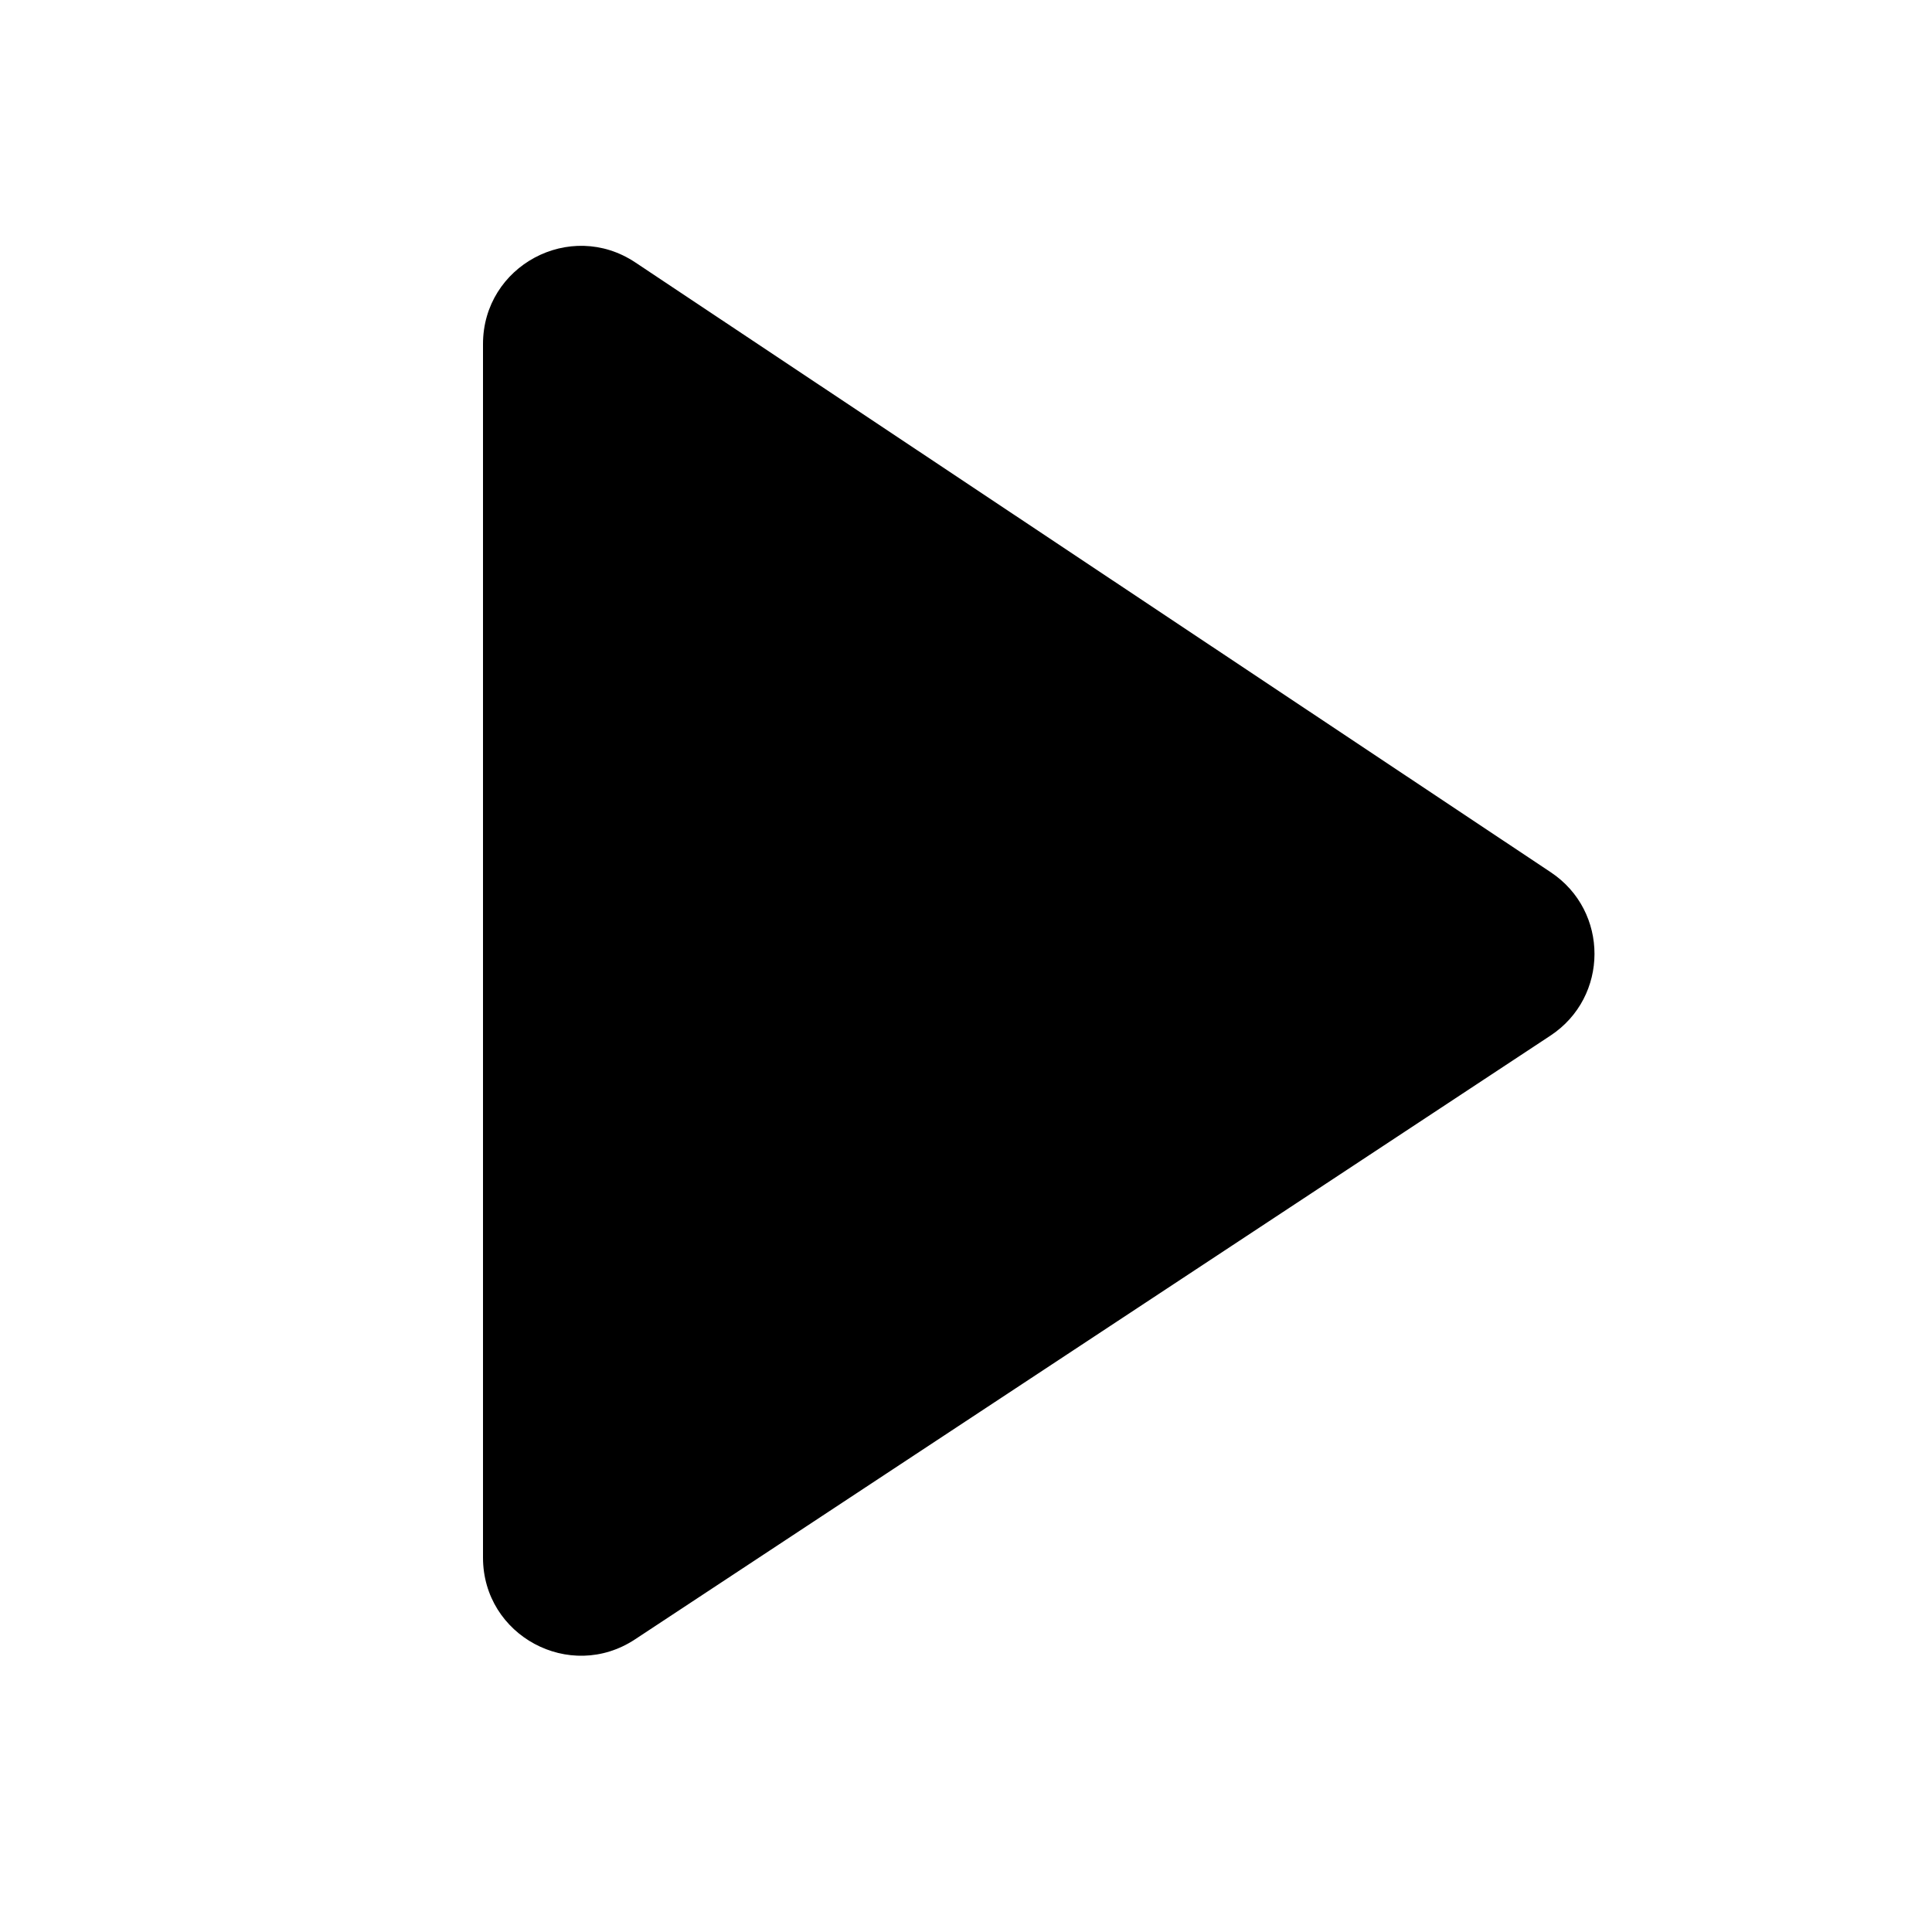
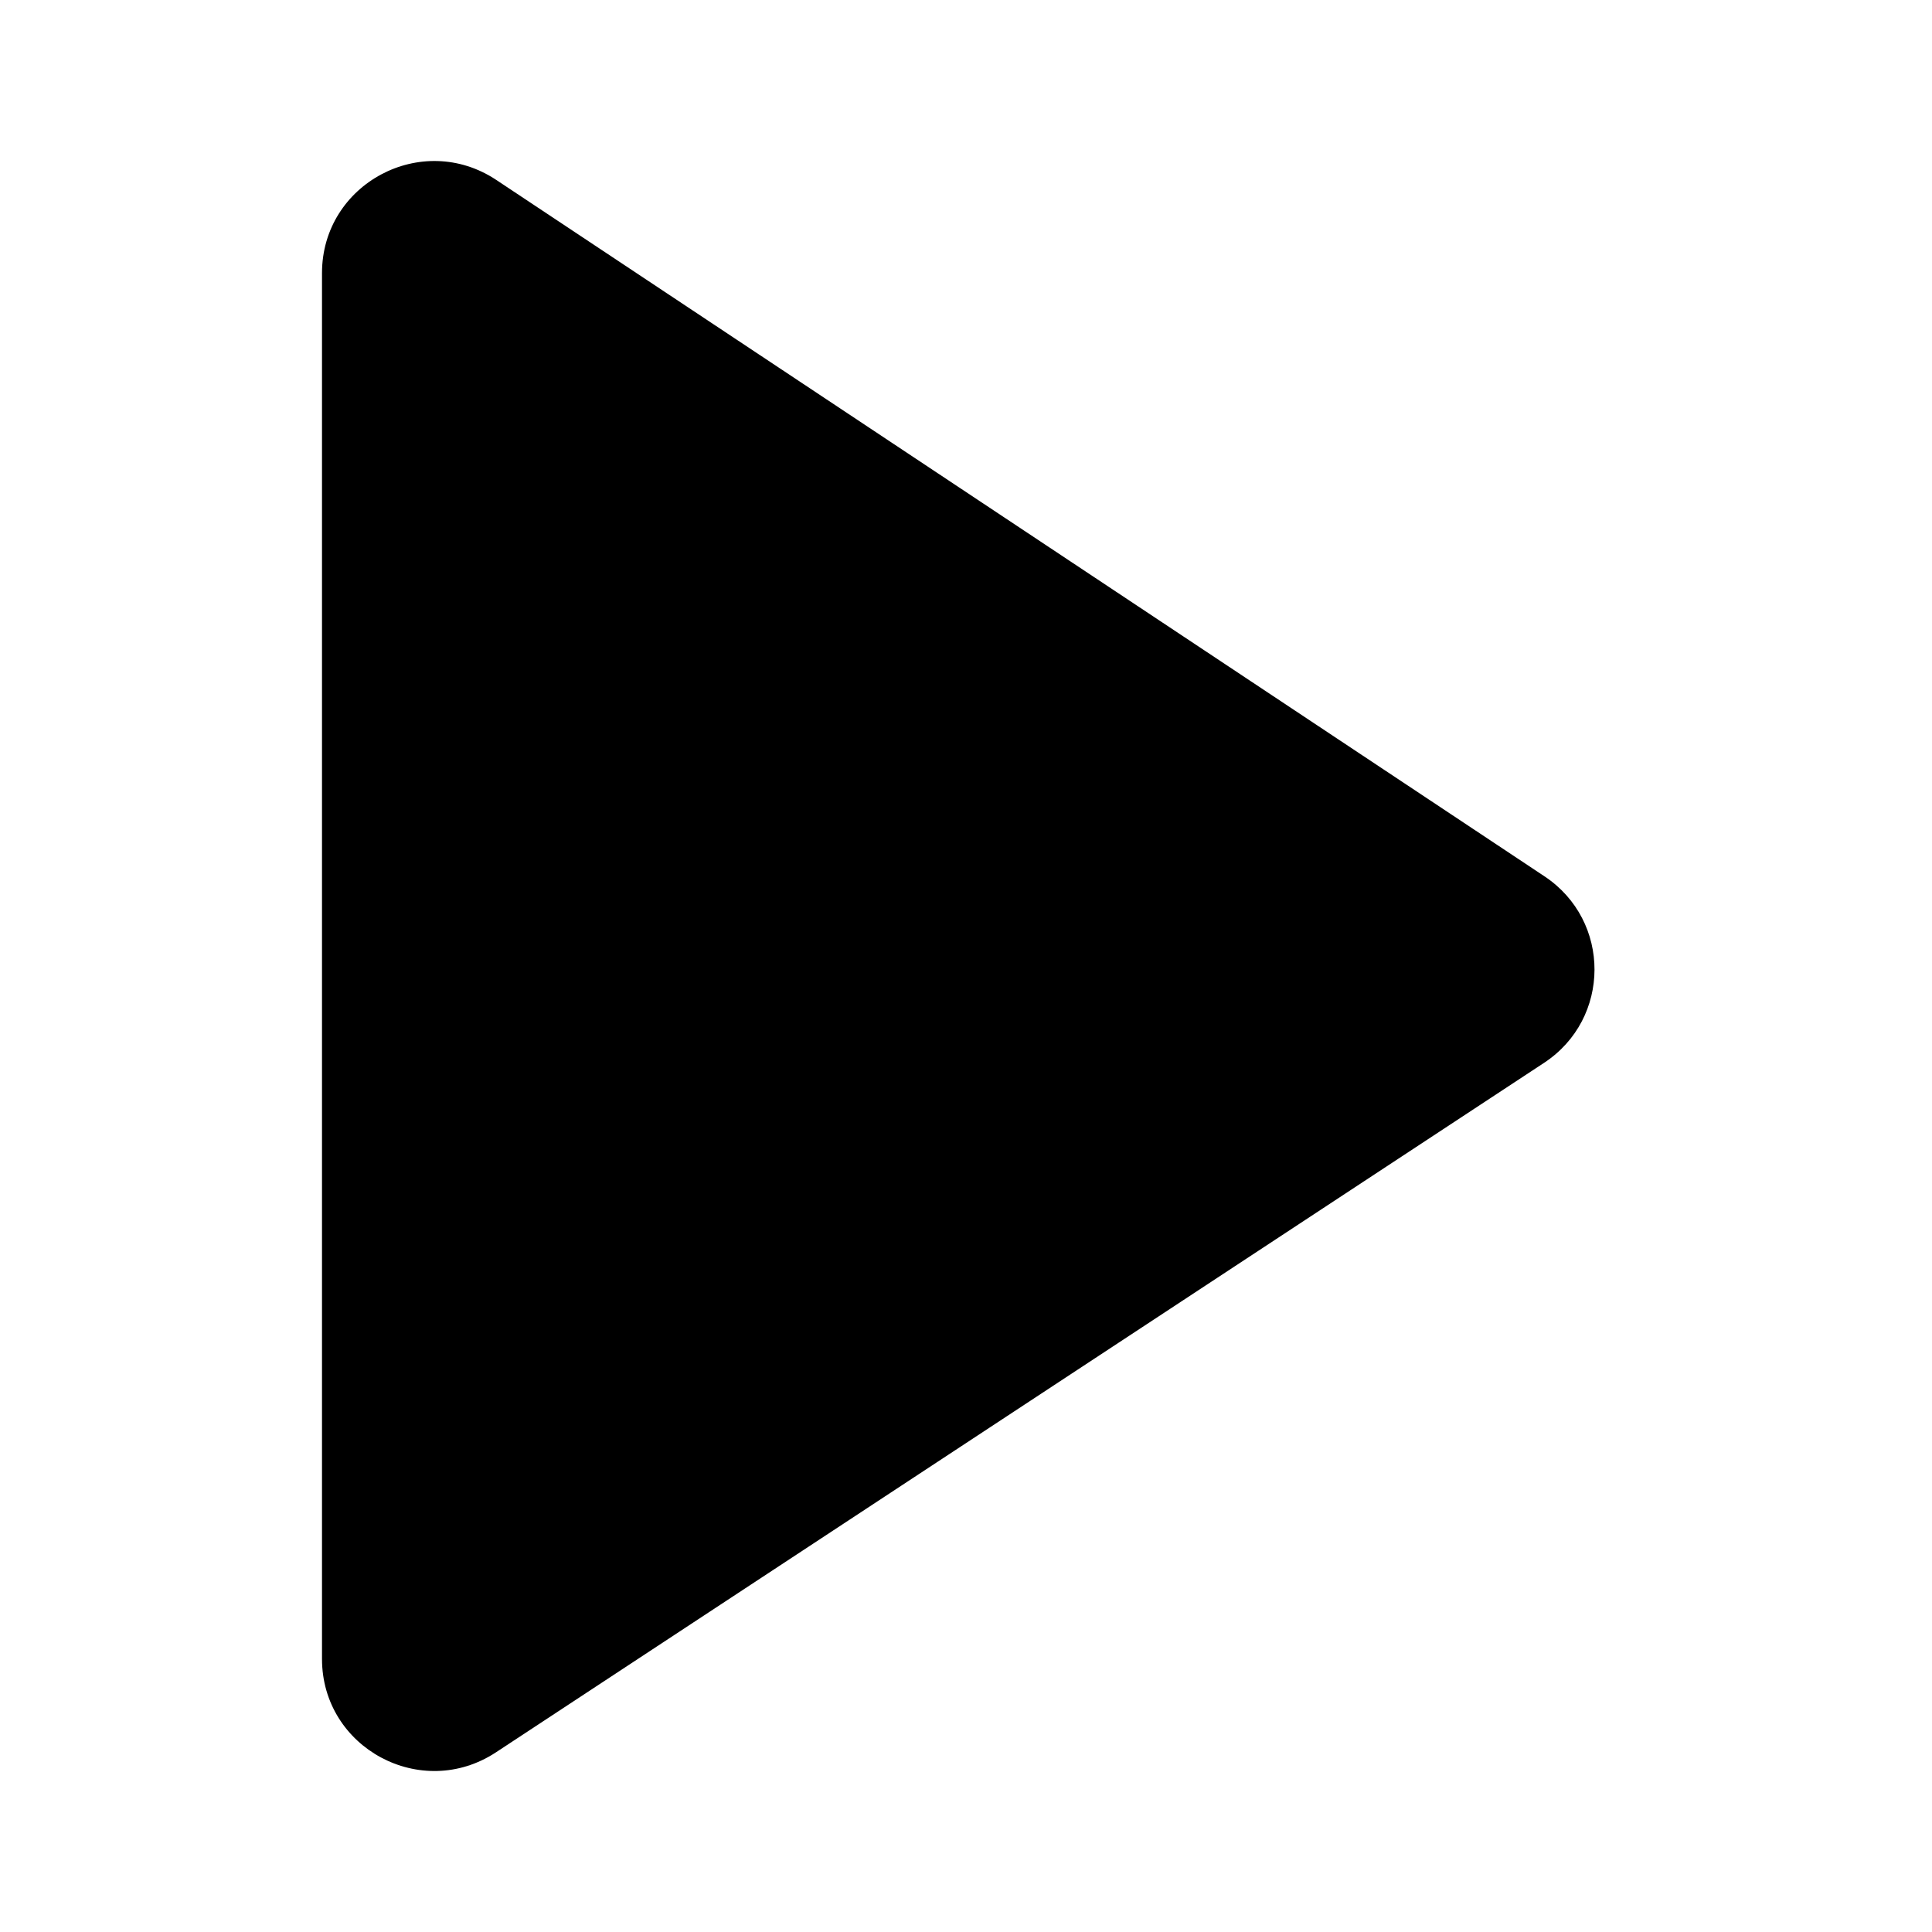
<svg xmlns="http://www.w3.org/2000/svg" width="24" height="24" viewBox="0 0 24 24" fill="none">
-   <path d="M6 19.349V4.274C6 3.301 7.083 2.721 7.892 3.26L19.265 10.836C19.99 11.319 19.988 12.385 19.26 12.865L7.888 20.365C7.078 20.899 6 20.319 6 19.349Z" fill="black" />
+   <path d="M4 20.608V3.392C4 2.282 5.24 1.62 6.166 2.236L19.186 10.886C20.017 11.438 20.014 12.655 19.181 13.203L6.161 21.768C5.234 22.378 4 21.715 4 20.608Z" fill="black" />
</svg>
